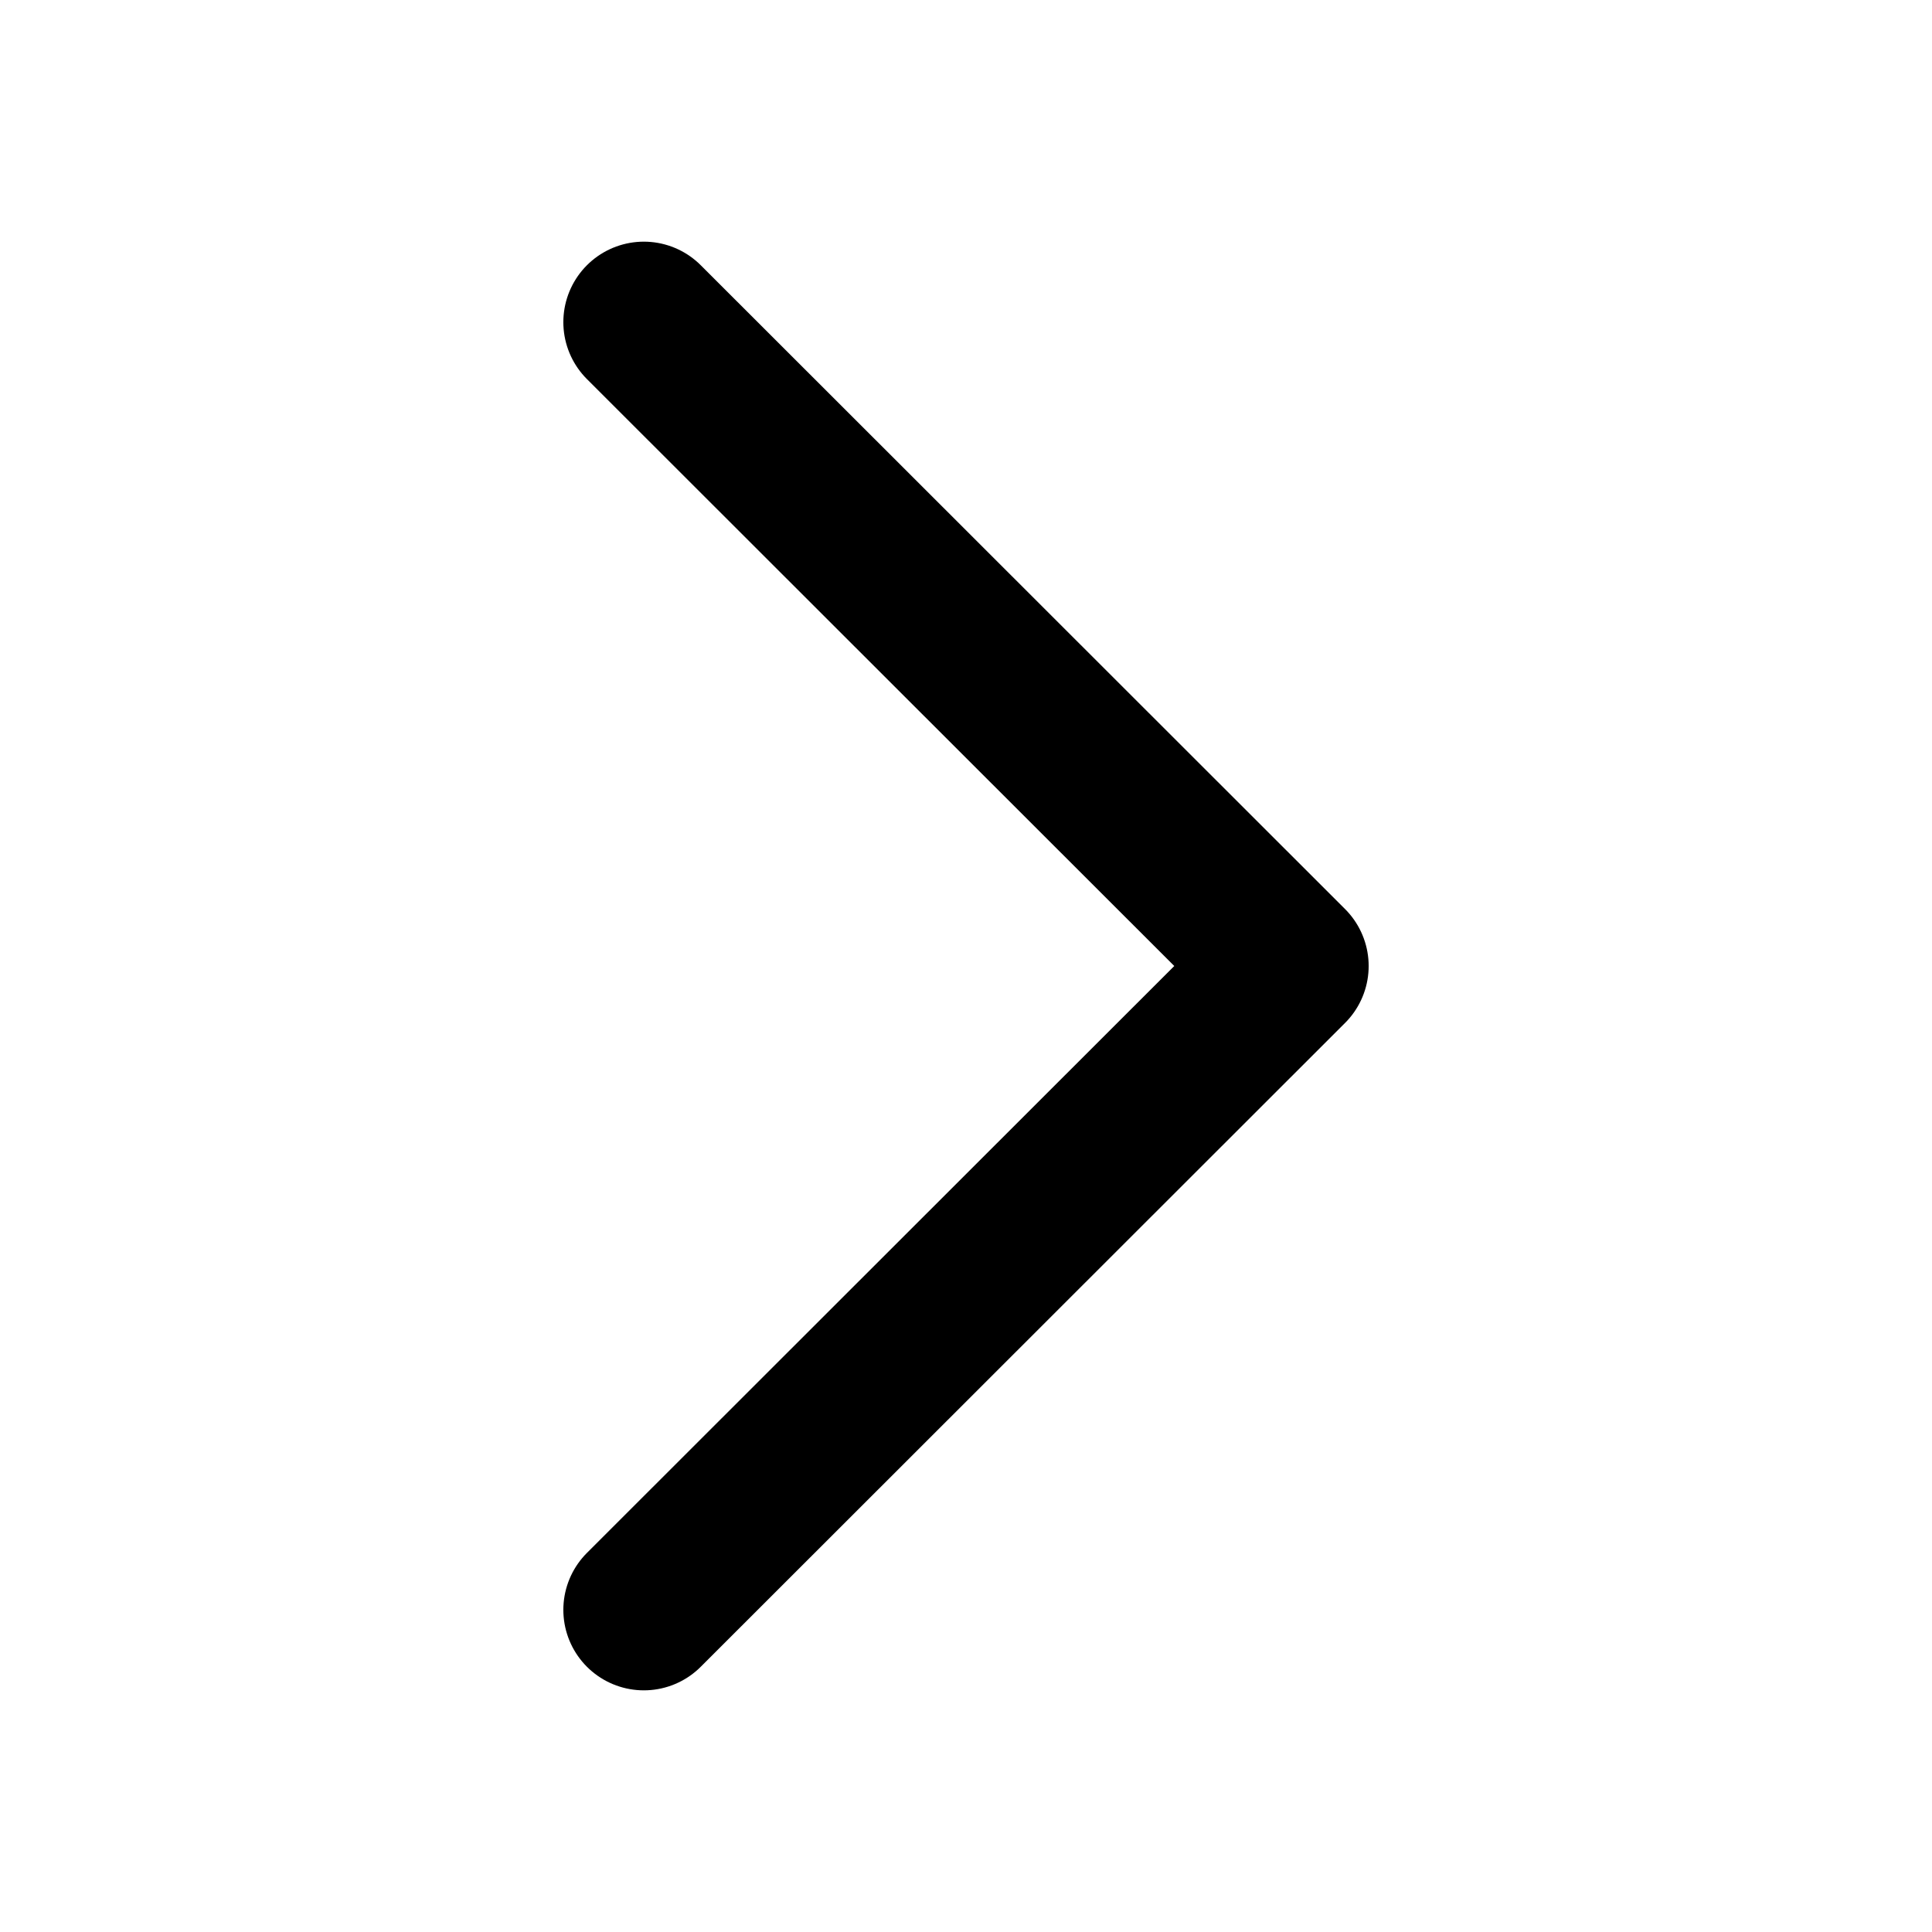
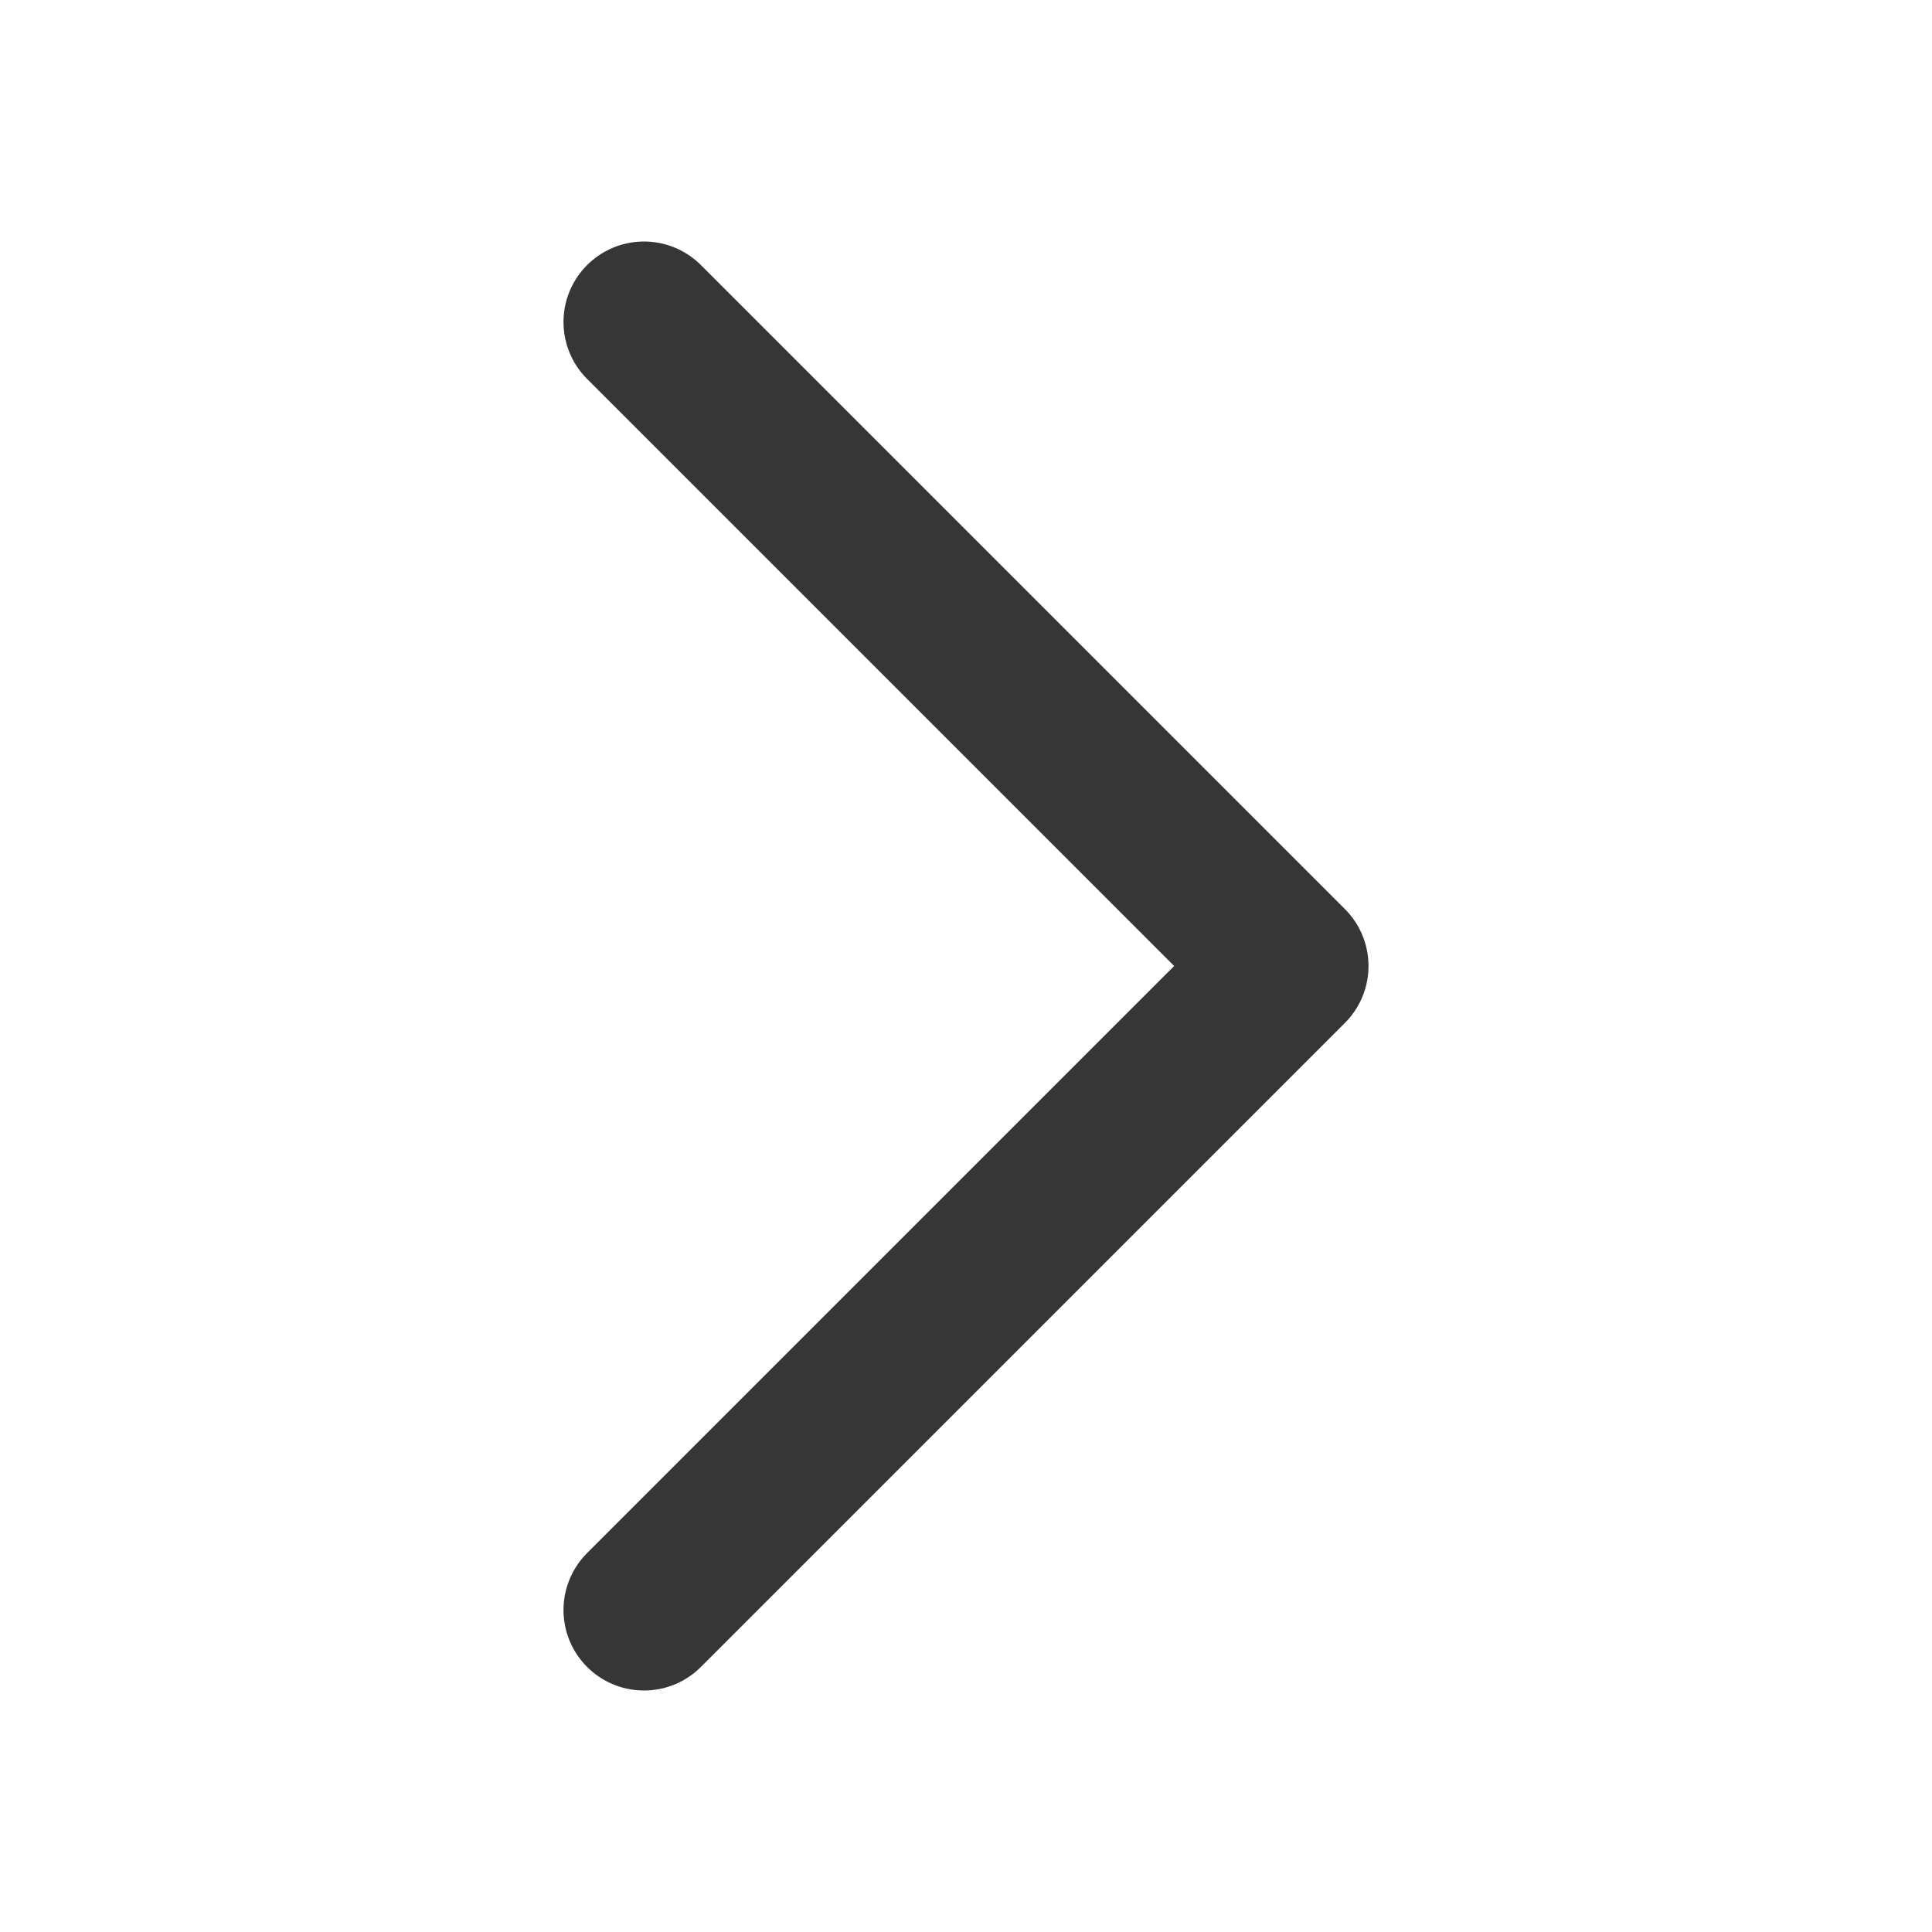
- <svg xmlns="http://www.w3.org/2000/svg" width="16px" height="16px" viewBox="0 0 16 16" version="1.1">
-   <g id="surface1">
-     <path style="fill:none;stroke-width:2;stroke-linecap:round;stroke-linejoin:round;stroke:rgb(0%,0%,0%);stroke-opacity:1;stroke-miterlimit:4;" d="M 7.998 4.002 L 16.002 12 L 7.998 19.998 " transform="matrix(0.666667,0,0,0.666667,0,0)" />
+ <svg xmlns="http://www.w3.org/2000/svg" width="16" height="16" version="1.1">
+   <g class="layer">
+     <g id="surface1">
+       <path d="m8,4l8,8l-8,8" fill="none" id="svg_1" stroke="#363636" stroke-linecap="round" stroke-linejoin="round" stroke-miterlimit="4" stroke-width="2" transform="matrix(0.666667,0,0,0.666667,0,0)" />
+     </g>
  </g>
</svg>
